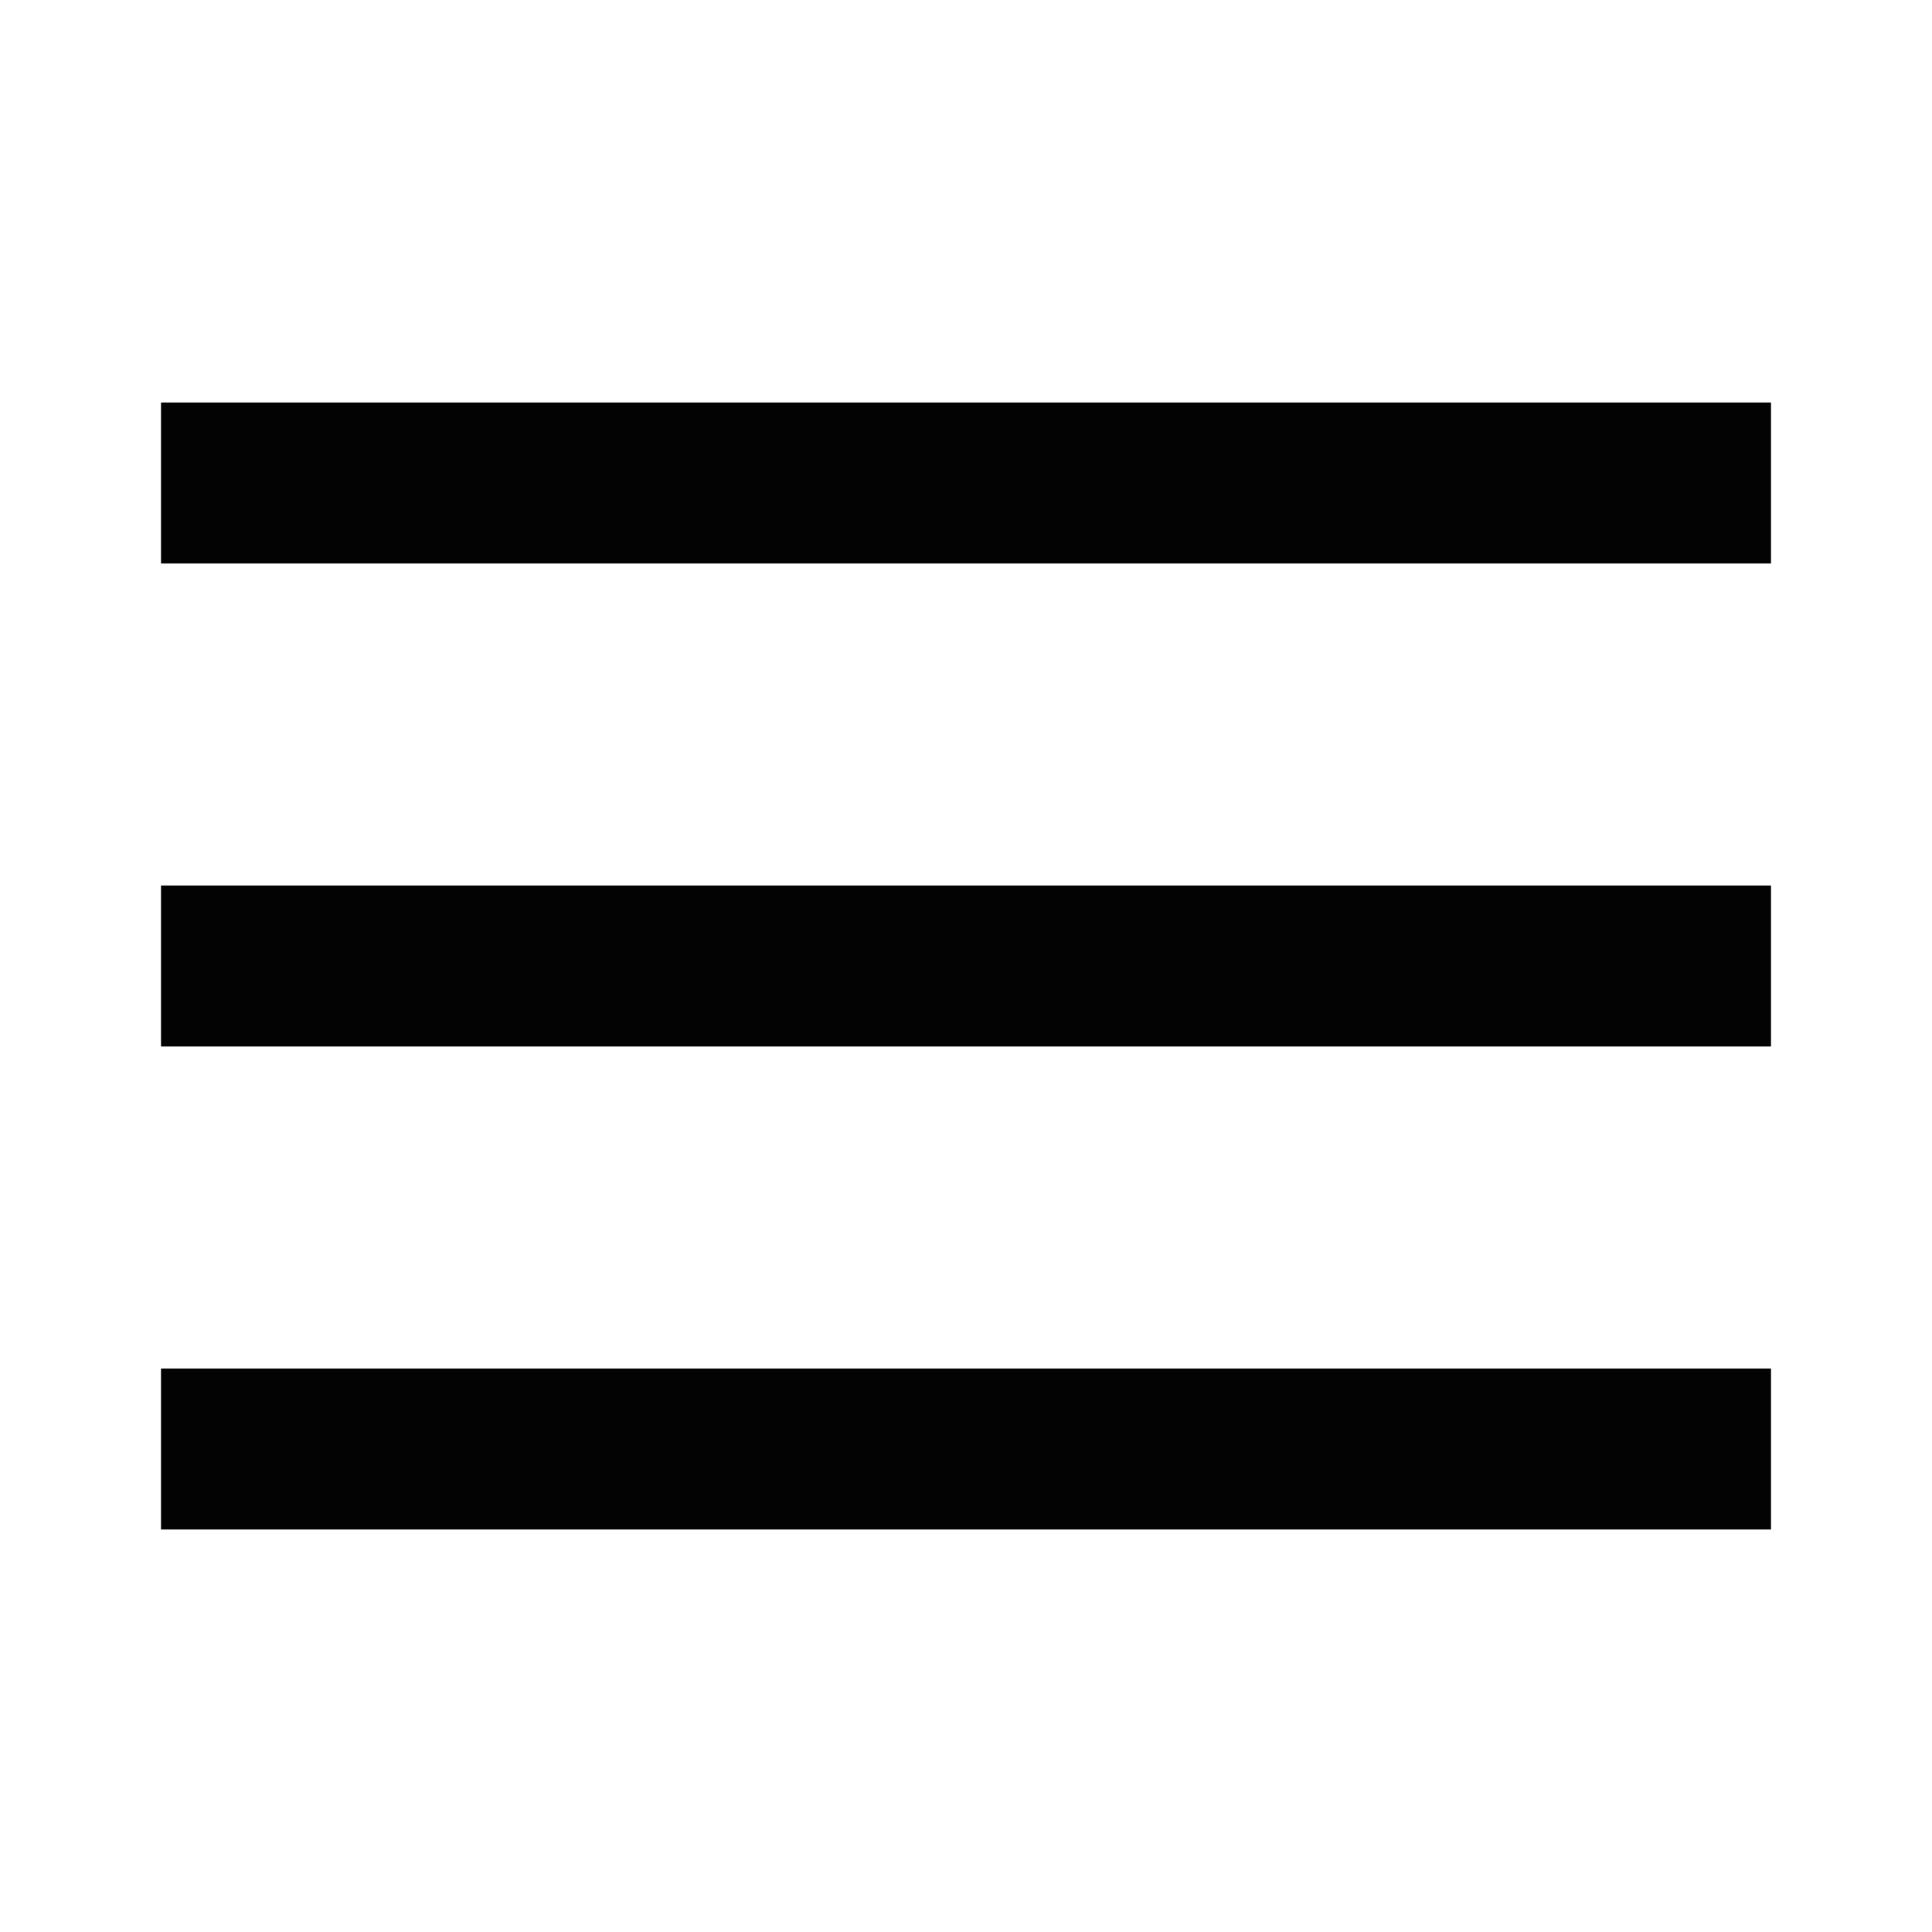
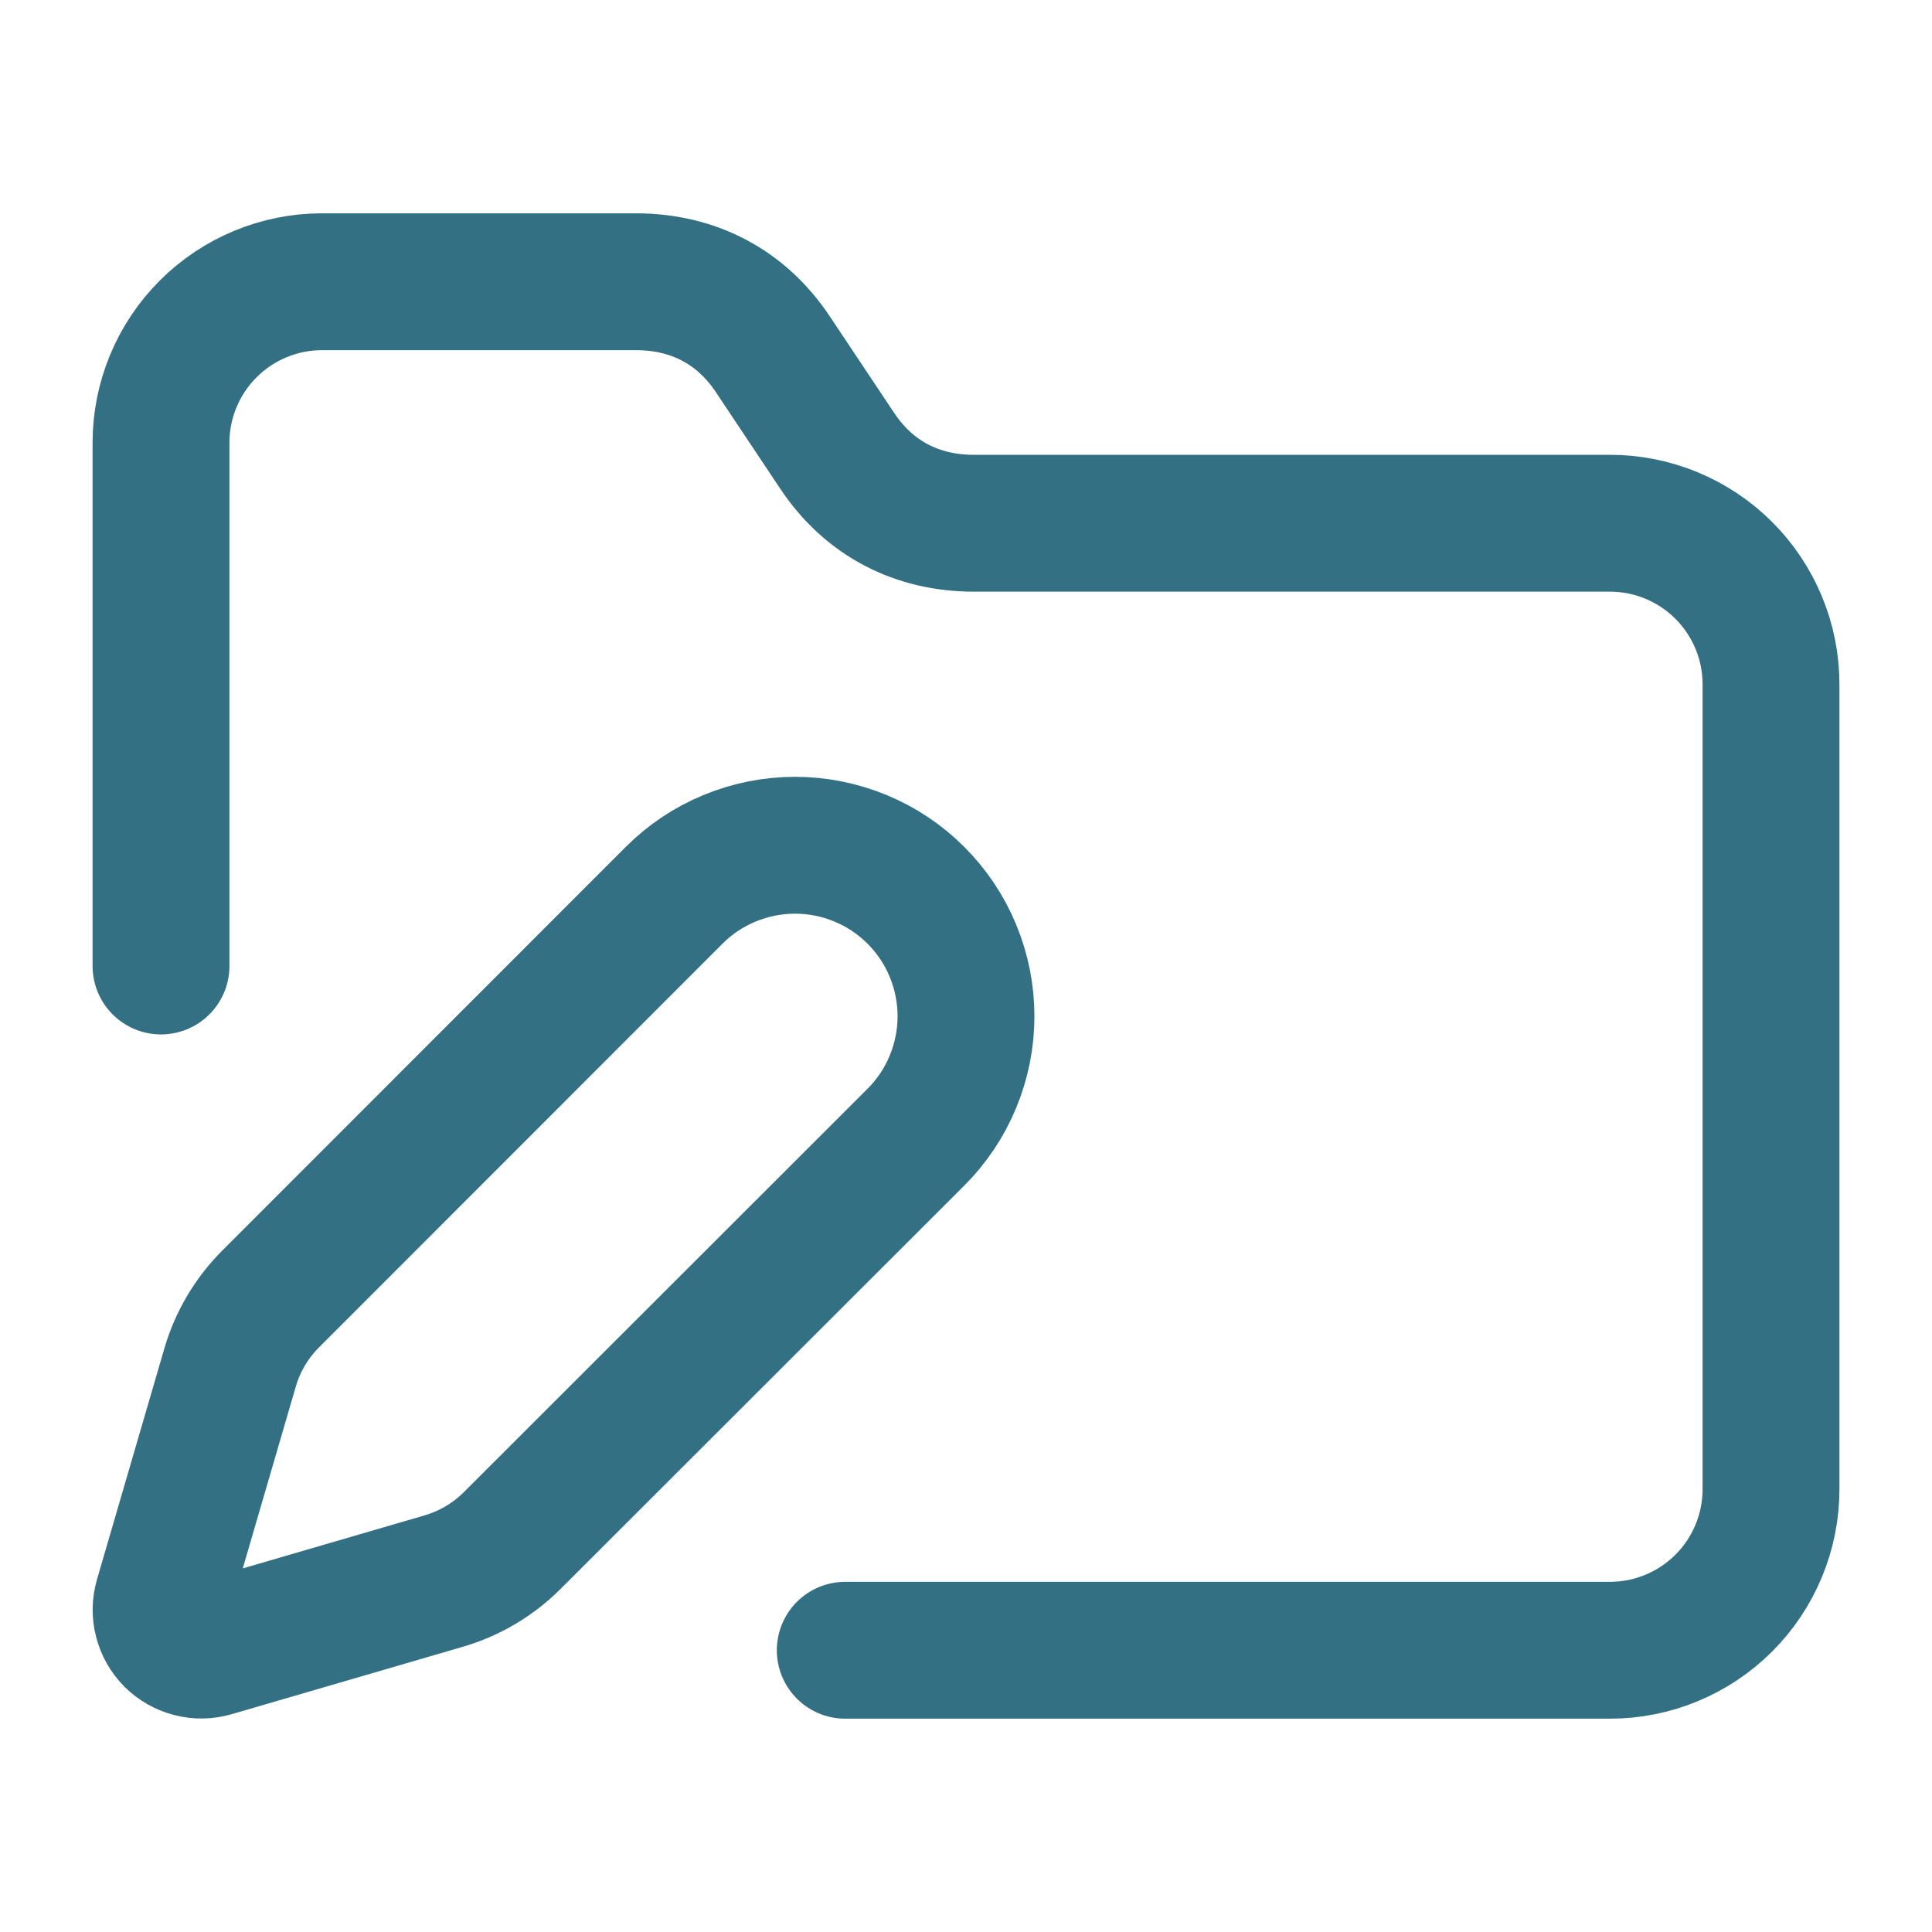
- <svg xmlns="http://www.w3.org/2000/svg" id="i_menu" width="24" height="24" viewBox="0 0 24 24">
-   <rect id="Rechteck_1486" data-name="Rechteck 1486" width="24" height="24" fill="none" />
-   <path id="icons8-menu" d="M2,5V7H22V5Zm0,6v2H22V11Zm0,6v2H22V17Z" fill="#030303" />
+ <svg xmlns="http://www.w3.org/2000/svg" width="24" height="24" viewBox="0 0 24 24" fill="none">
+   <path d="M2 12V5.5C2 4.97 2.211 4.461 2.586 4.086C2.961 3.711 3.47 3.5 4 3.5H7.9C8.6 3.5 9.2 3.8 9.6 4.4L10.4 5.6C10.8 6.2 11.4 6.5 12.1 6.5H20C20.53 6.5 21.039 6.711 21.414 7.086C21.789 7.461 22 7.97 22 8.5V18.5C22 19.03 21.789 19.539 21.414 19.914C21.039 20.289 20.53 20.5 20 20.5H10.5M11.378 14.126C11.575 13.929 11.732 13.695 11.838 13.437C11.945 13.179 12 12.903 12 12.624C12 12.345 11.945 12.069 11.838 11.811C11.732 11.553 11.575 11.319 11.378 11.122C11.181 10.925 10.947 10.768 10.689 10.662C10.431 10.555 10.155 10.5 9.876 10.5C9.597 10.5 9.321 10.555 9.063 10.662C8.805 10.768 8.571 10.925 8.374 11.122L3.364 16.134C3.126 16.372 2.952 16.665 2.858 16.988L2.021 19.858C1.996 19.944 1.994 20.035 2.017 20.122C2.039 20.209 2.084 20.288 2.147 20.352C2.211 20.415 2.29 20.46 2.377 20.482C2.464 20.505 2.555 20.503 2.641 20.478L5.511 19.641C5.834 19.547 6.127 19.373 6.365 19.135L11.378 14.126Z" stroke="#337083" stroke-width="1.7" stroke-linecap="round" stroke-linejoin="round" />
</svg>
